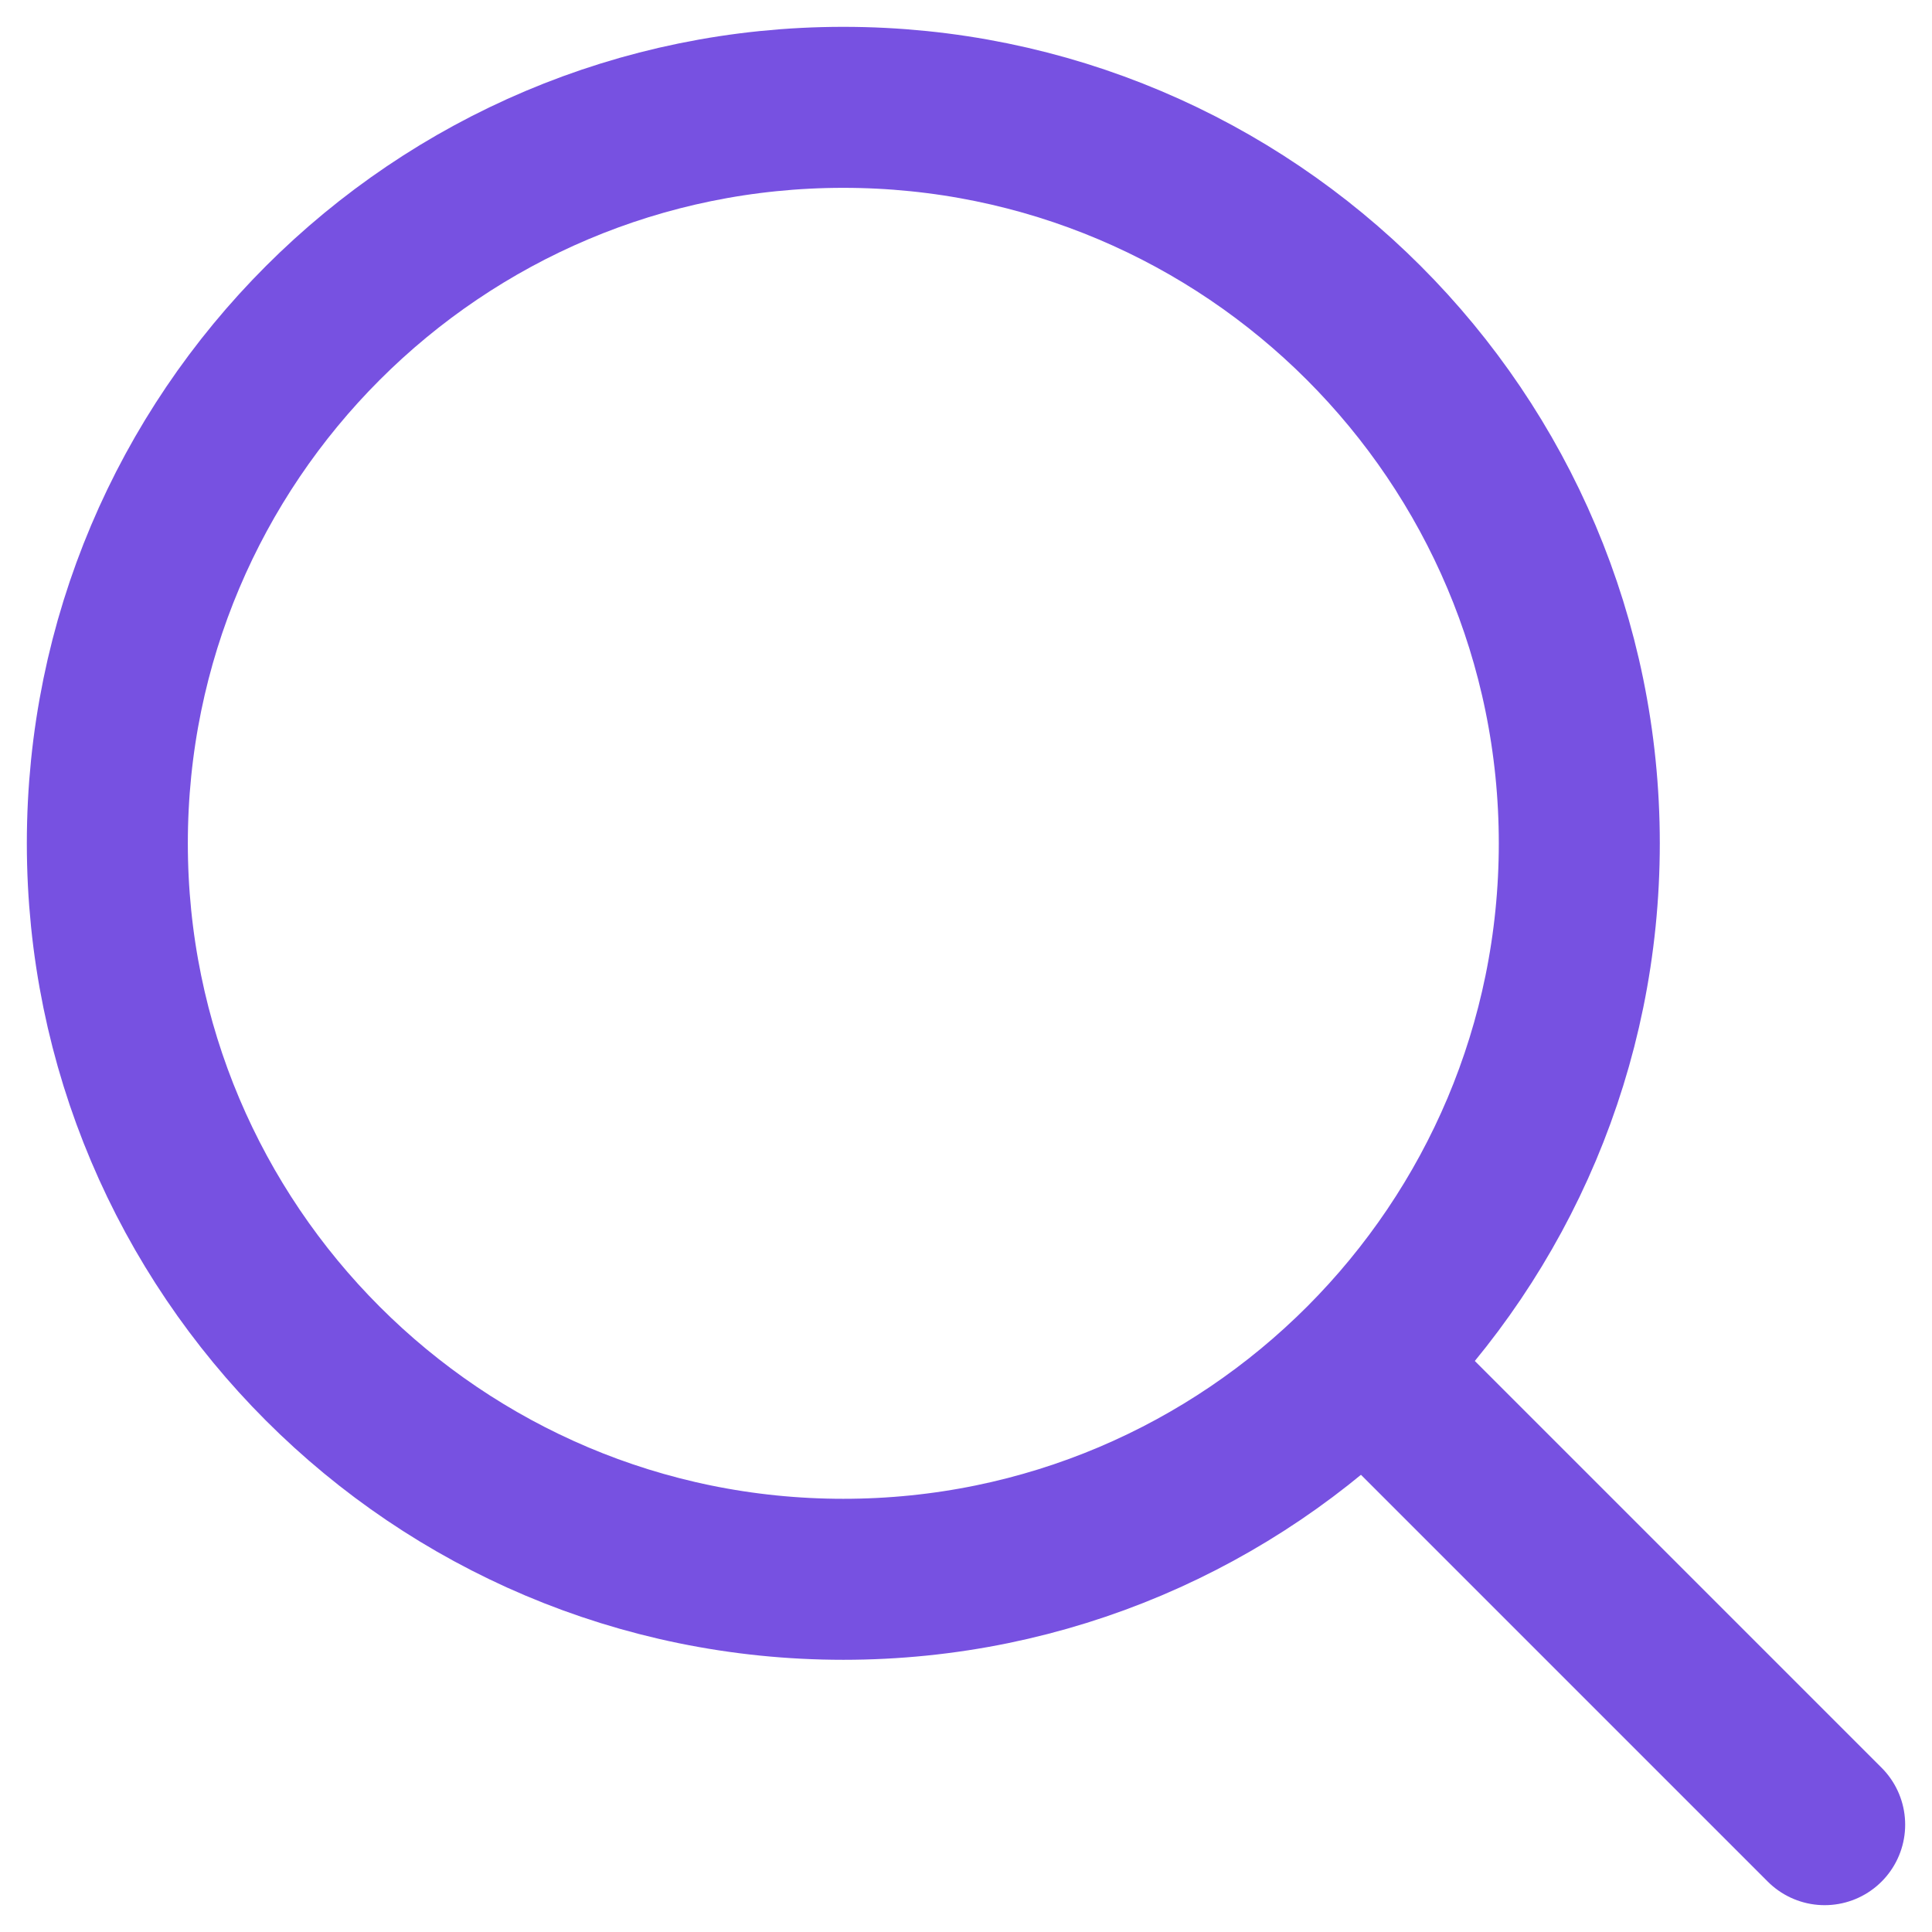
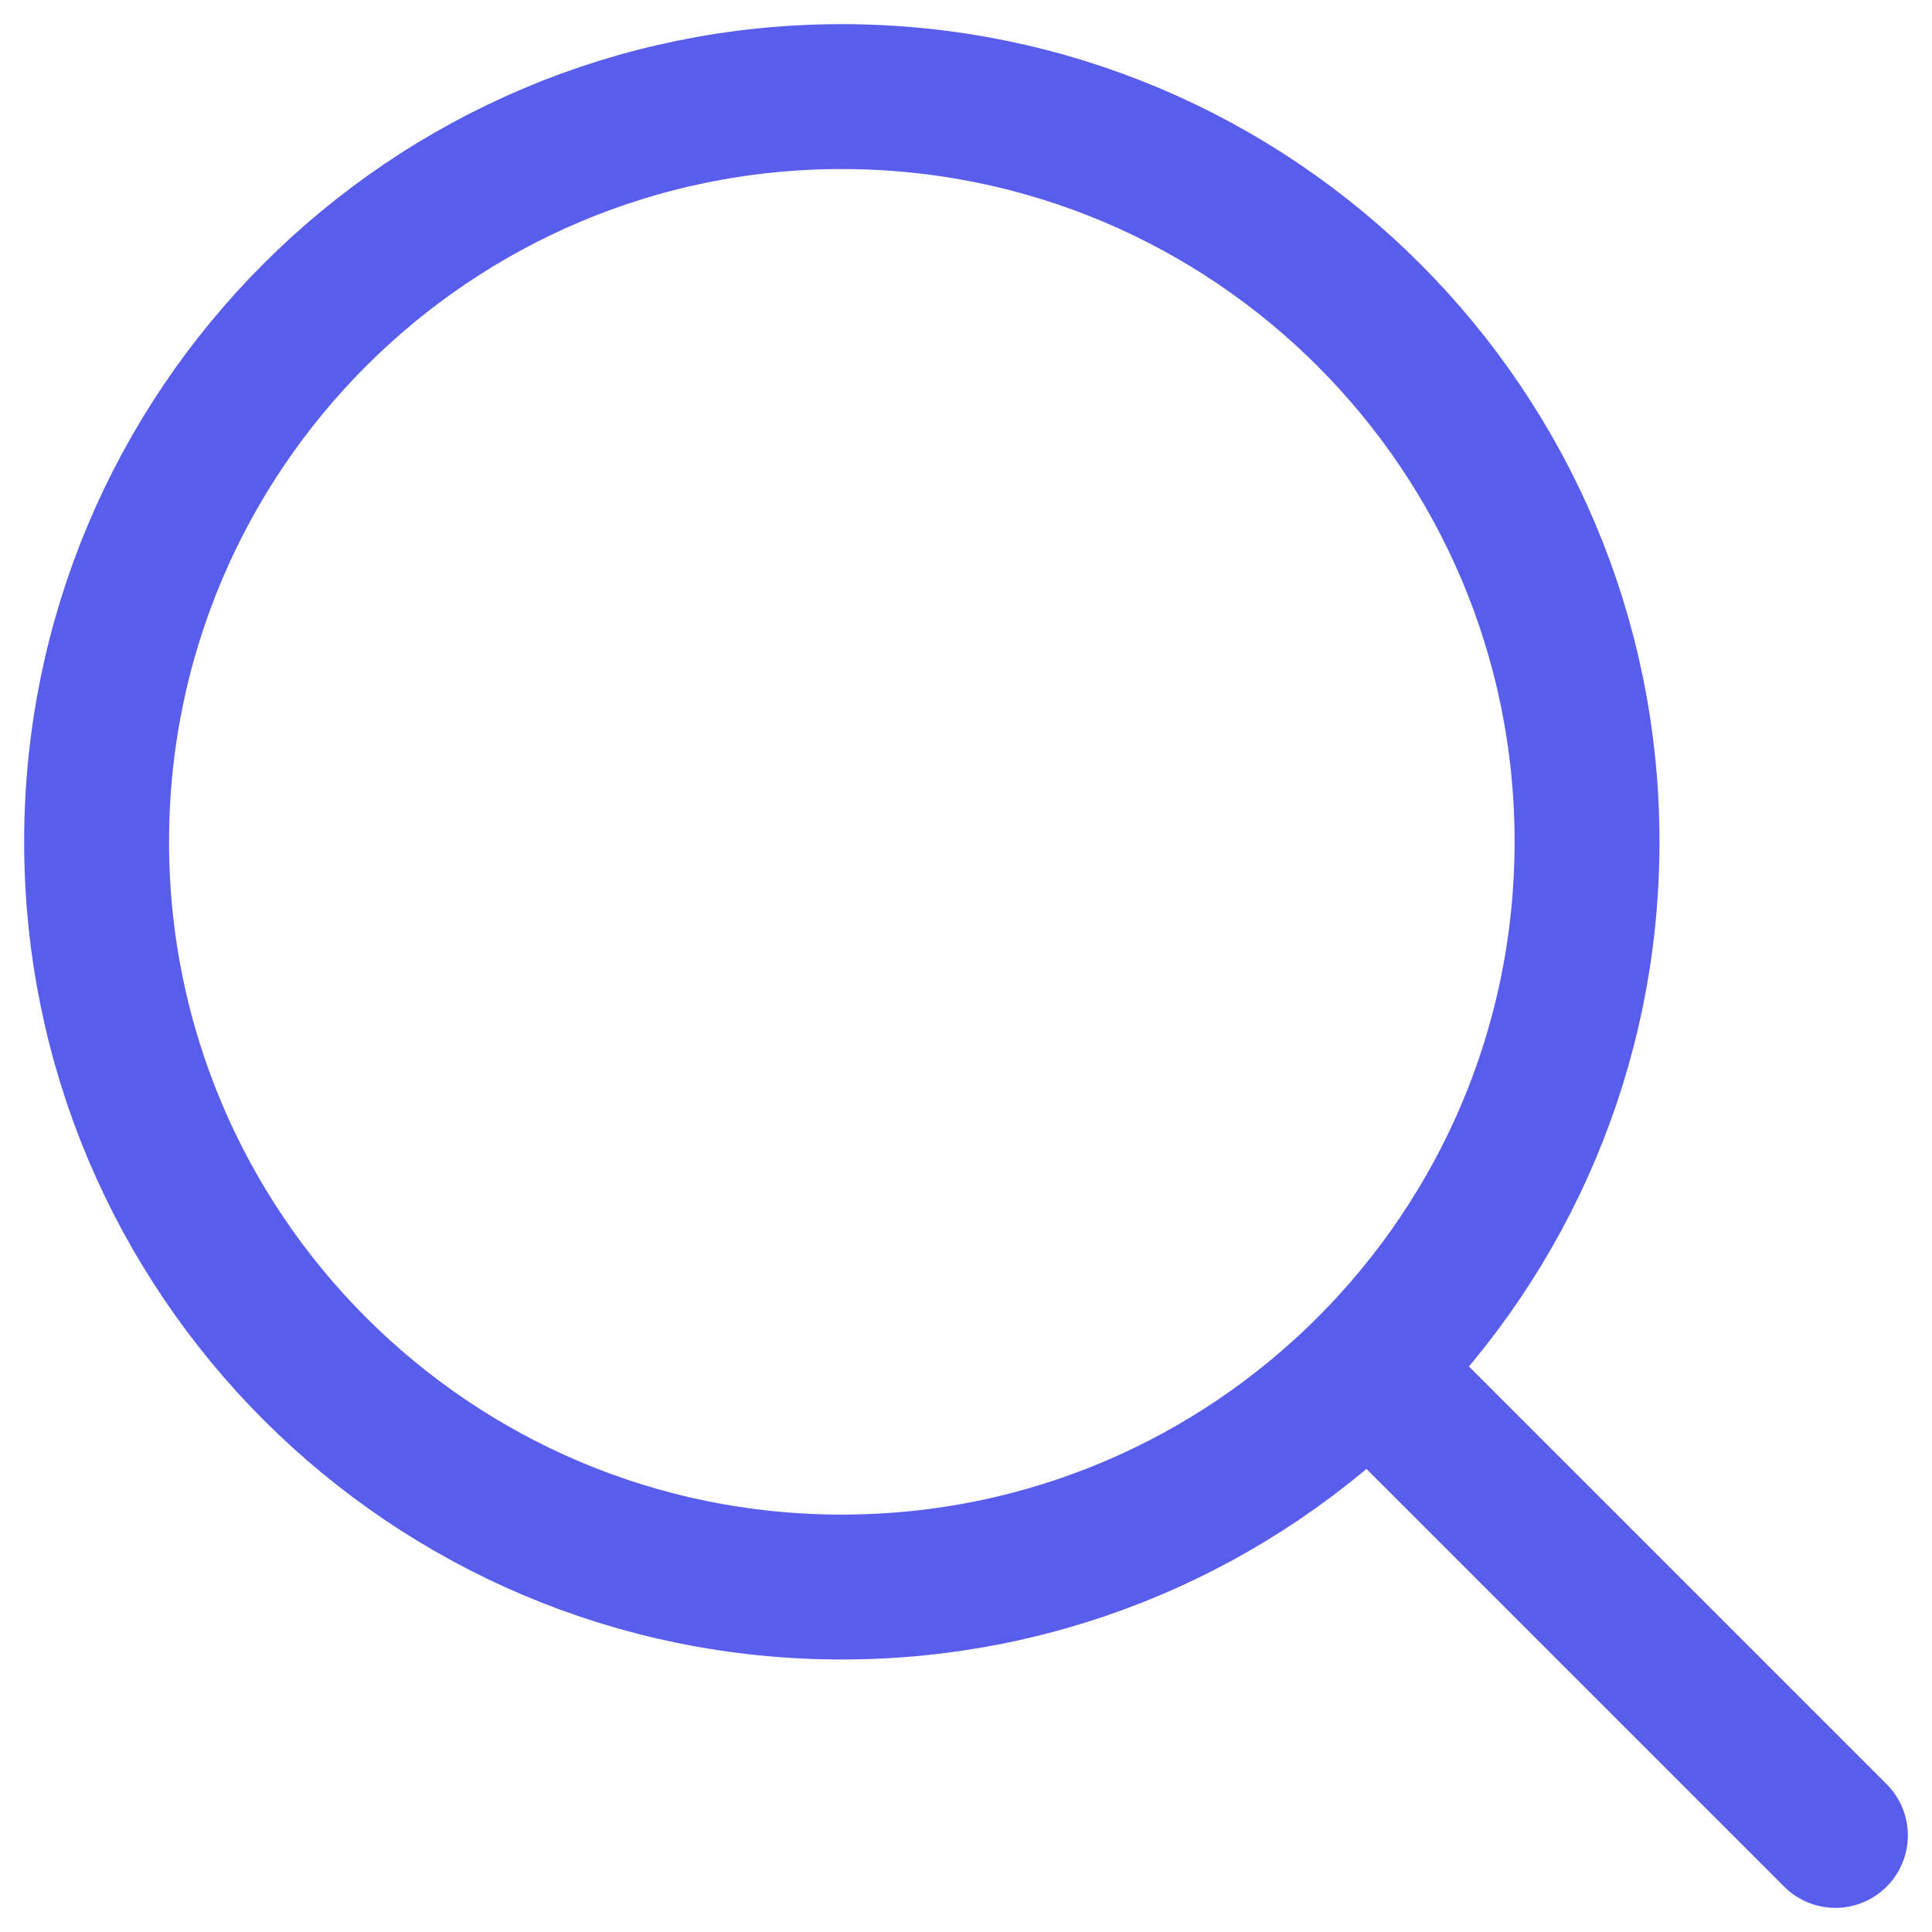
- <svg xmlns="http://www.w3.org/2000/svg" width="18" height="18" viewBox="0 0 18 18" fill="none">
-   <path d="M13 13L17 17" stroke="#7751E1" stroke-width="1.5" stroke-linecap="round" stroke-linejoin="round" />
-   <path d="M1 7.857C1 11.644 4.07 14.714 7.857 14.714C9.754 14.714 11.471 13.944 12.712 12.7C13.95 11.459 14.714 9.748 14.714 7.857C14.714 4.07 11.644 1 7.857 1C4.07 1 1 4.07 1 7.857Z" stroke="#7751E1" stroke-width="1.5" stroke-linecap="round" stroke-linejoin="round" />
+ <svg xmlns="http://www.w3.org/2000/svg" width="20" height="20" viewBox="0 0 20 20" fill="none">
+   <path d="M14.5 14.5L19 19" stroke="#595DEB" stroke-width="1.5" stroke-linecap="round" stroke-linejoin="round" />
+   <path d="M1 8.714C1 12.975 4.454 16.429 8.714 16.429C10.848 16.429 12.78 15.562 14.176 14.162C15.568 12.767 16.429 10.841 16.429 8.714C16.429 4.454 12.975 1 8.714 1C4.454 1 1 4.454 1 8.714Z" stroke="#595DEB" stroke-width="1.5" stroke-linecap="round" stroke-linejoin="round" />
</svg>
